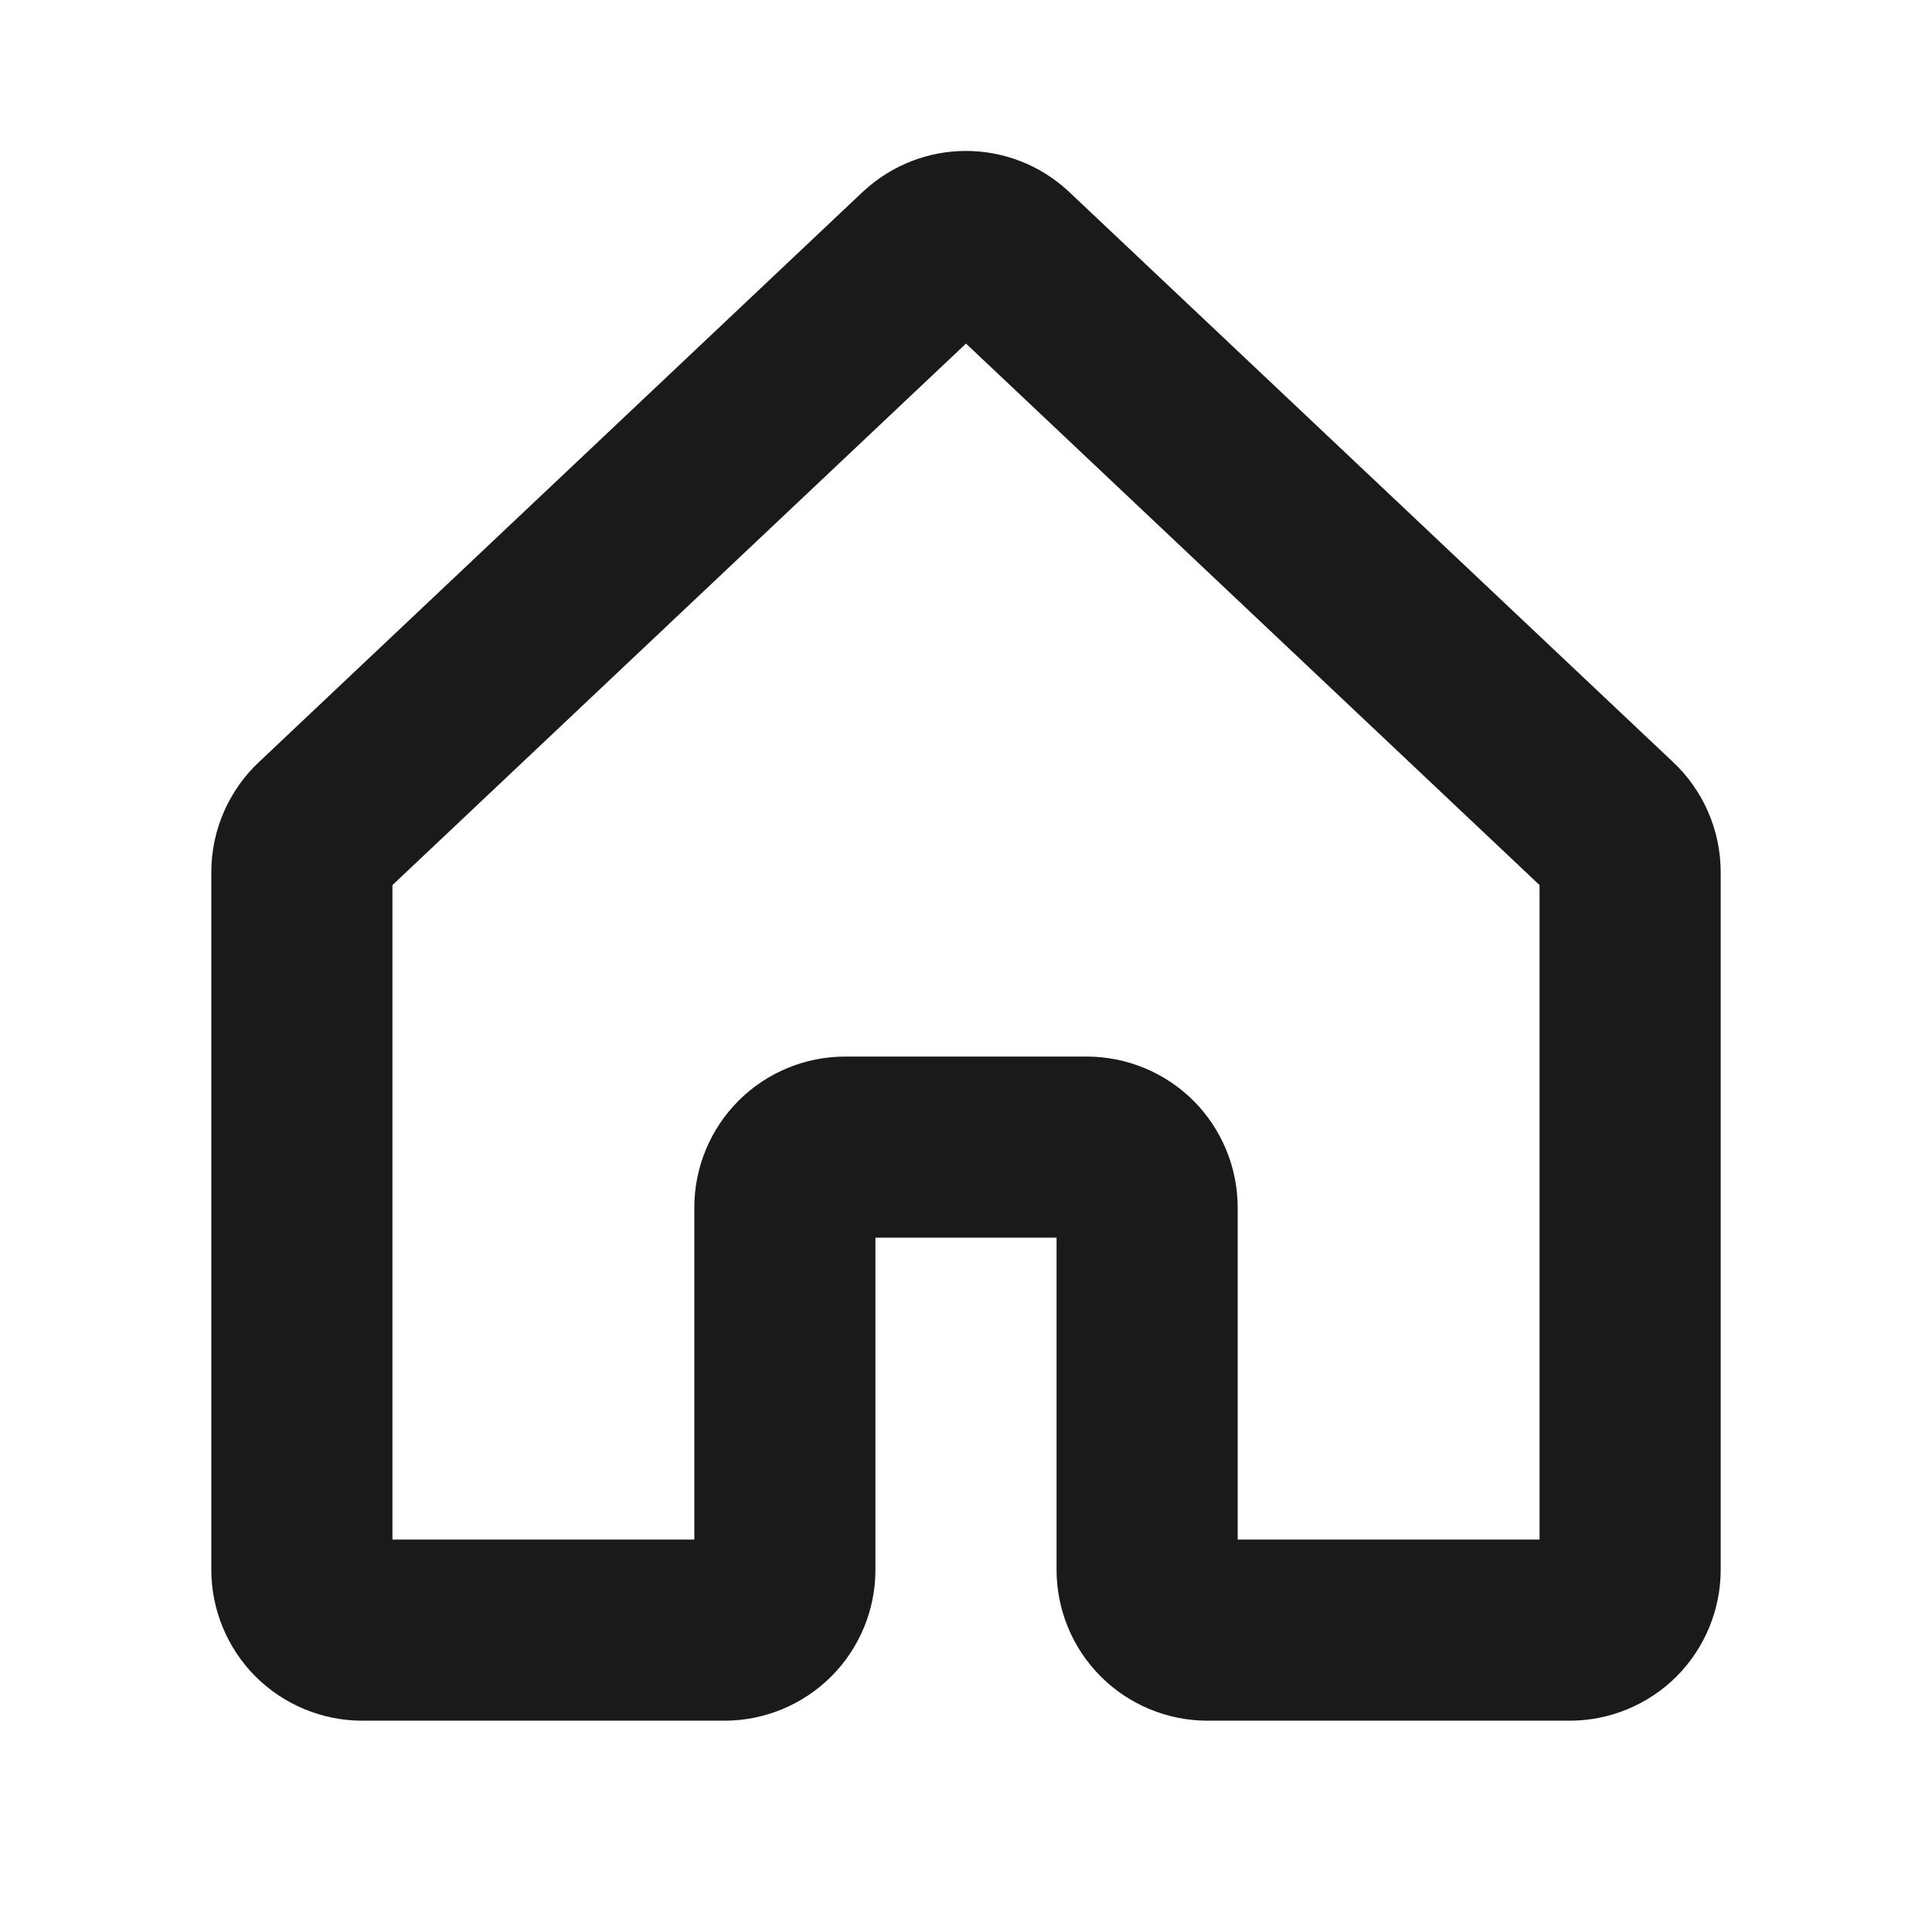
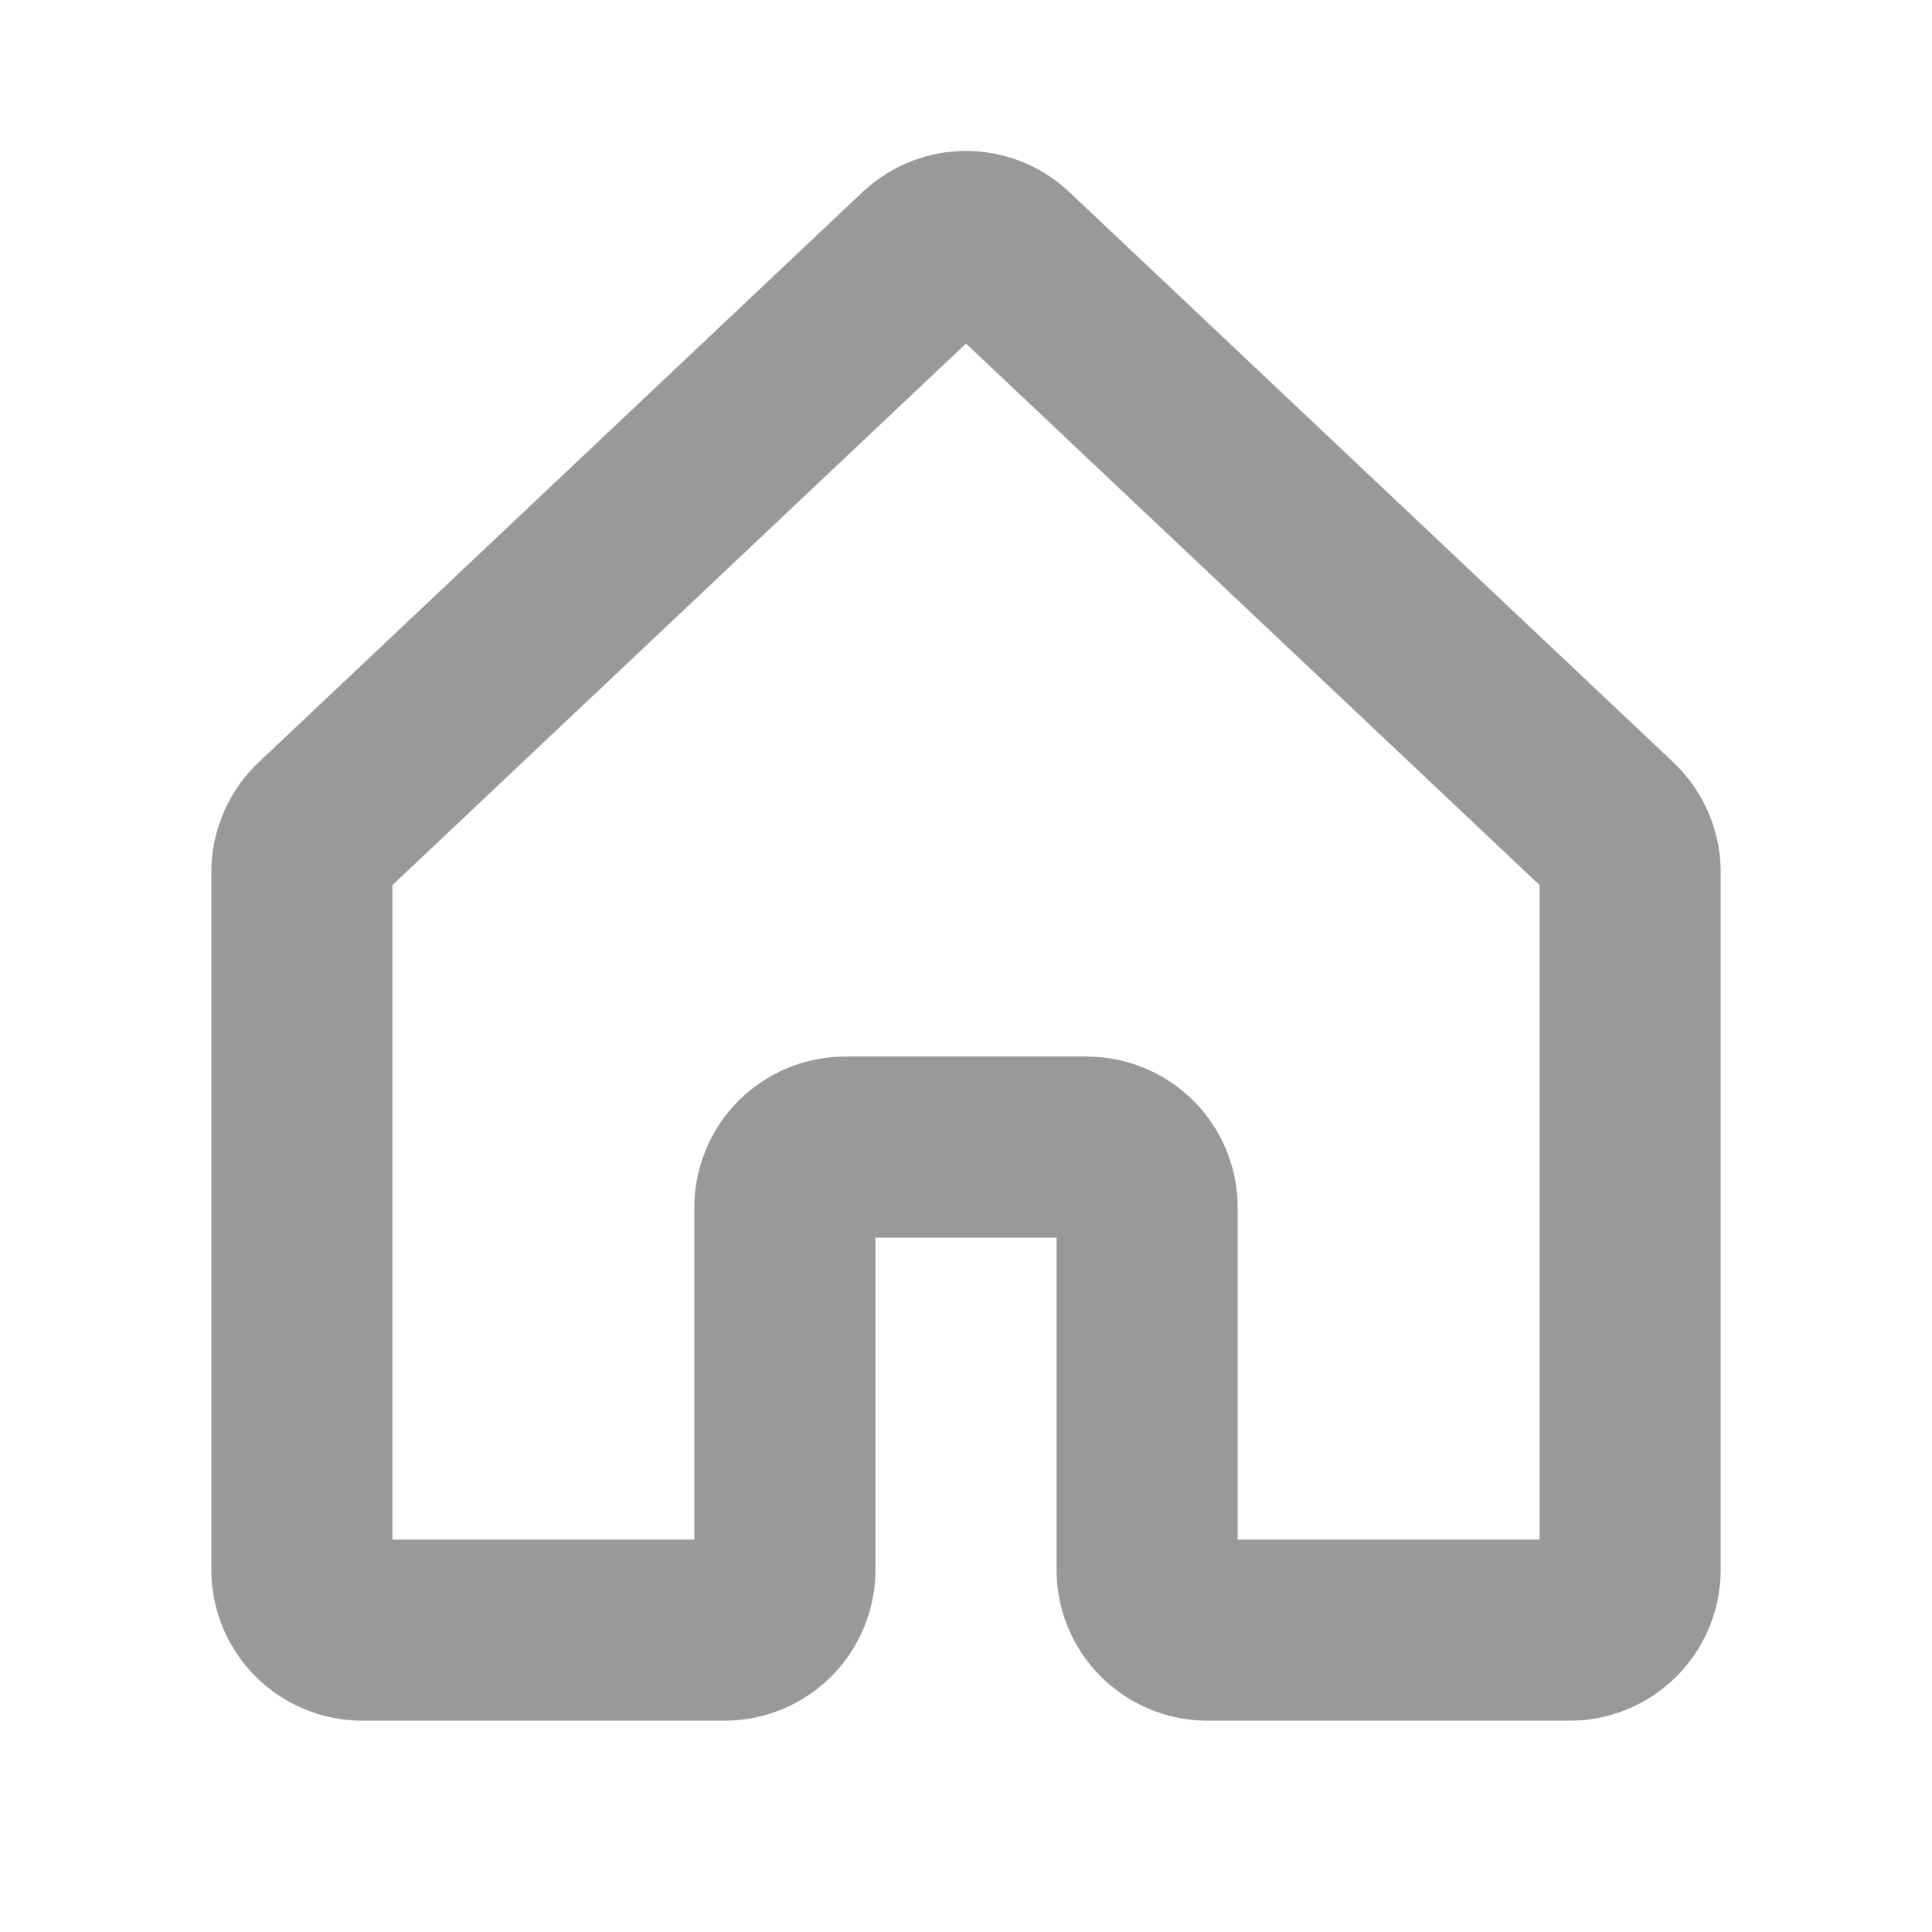
<svg xmlns="http://www.w3.org/2000/svg" width="24" height="24" viewBox="0 0 24 24" fill="none">
-   <path d="M20.771 9.455L13.276 2.379L13.261 2.365C12.916 2.05 12.466 1.875 11.999 1.875C11.533 1.875 11.083 2.05 10.738 2.365L10.722 2.379L3.229 9.455C3.039 9.63 2.887 9.844 2.783 10.081C2.679 10.318 2.625 10.574 2.625 10.833V19.5C2.625 19.997 2.823 20.474 3.174 20.826C3.526 21.177 4.003 21.375 4.5 21.375H9C9.497 21.375 9.974 21.177 10.326 20.826C10.678 20.474 10.875 19.997 10.875 19.5V15.375H13.125V19.5C13.125 19.997 13.322 20.474 13.674 20.826C14.026 21.177 14.503 21.375 15 21.375H19.5C19.997 21.375 20.474 21.177 20.826 20.826C21.177 20.474 21.375 19.997 21.375 19.5V10.833C21.375 10.574 21.321 10.318 21.217 10.081C21.113 9.844 20.961 9.63 20.771 9.455ZM19.125 19.125H15.375V15C15.375 14.754 15.326 14.51 15.232 14.283C15.138 14.055 15 13.848 14.826 13.674C14.652 13.5 14.445 13.362 14.217 13.268C13.99 13.174 13.746 13.125 13.5 13.125H10.5C10.003 13.125 9.526 13.322 9.174 13.674C8.823 14.026 8.625 14.503 8.625 15V19.125H4.875V10.995L12 4.268L19.125 10.995V19.125Z" fill="#1A1A1A" />
+   <path d="M20.771 9.455L13.276 2.379L13.261 2.365C12.916 2.05 12.466 1.875 11.999 1.875C11.533 1.875 11.083 2.05 10.738 2.365L10.722 2.379L3.229 9.455C3.039 9.63 2.887 9.844 2.783 10.081C2.679 10.318 2.625 10.574 2.625 10.833V19.5C2.625 19.997 2.823 20.474 3.174 20.826C3.526 21.177 4.003 21.375 4.5 21.375H9C9.497 21.375 9.974 21.177 10.326 20.826C10.678 20.474 10.875 19.997 10.875 19.5V15.375H13.125V19.5C13.125 19.997 13.322 20.474 13.674 20.826C14.026 21.177 14.503 21.375 15 21.375H19.5C19.997 21.375 20.474 21.177 20.826 20.826C21.177 20.474 21.375 19.997 21.375 19.5V10.833C21.375 10.574 21.321 10.318 21.217 10.081C21.113 9.844 20.961 9.63 20.771 9.455ZM19.125 19.125H15.375V15C15.375 14.754 15.326 14.51 15.232 14.283C15.138 14.055 15 13.848 14.826 13.674C14.652 13.5 14.445 13.362 14.217 13.268C13.99 13.174 13.746 13.125 13.5 13.125H10.5C10.003 13.125 9.526 13.322 9.174 13.674C8.823 14.026 8.625 14.503 8.625 15V19.125H4.875V10.995L12 4.268L19.125 10.995V19.125Z" fill="#999999" />
</svg>
